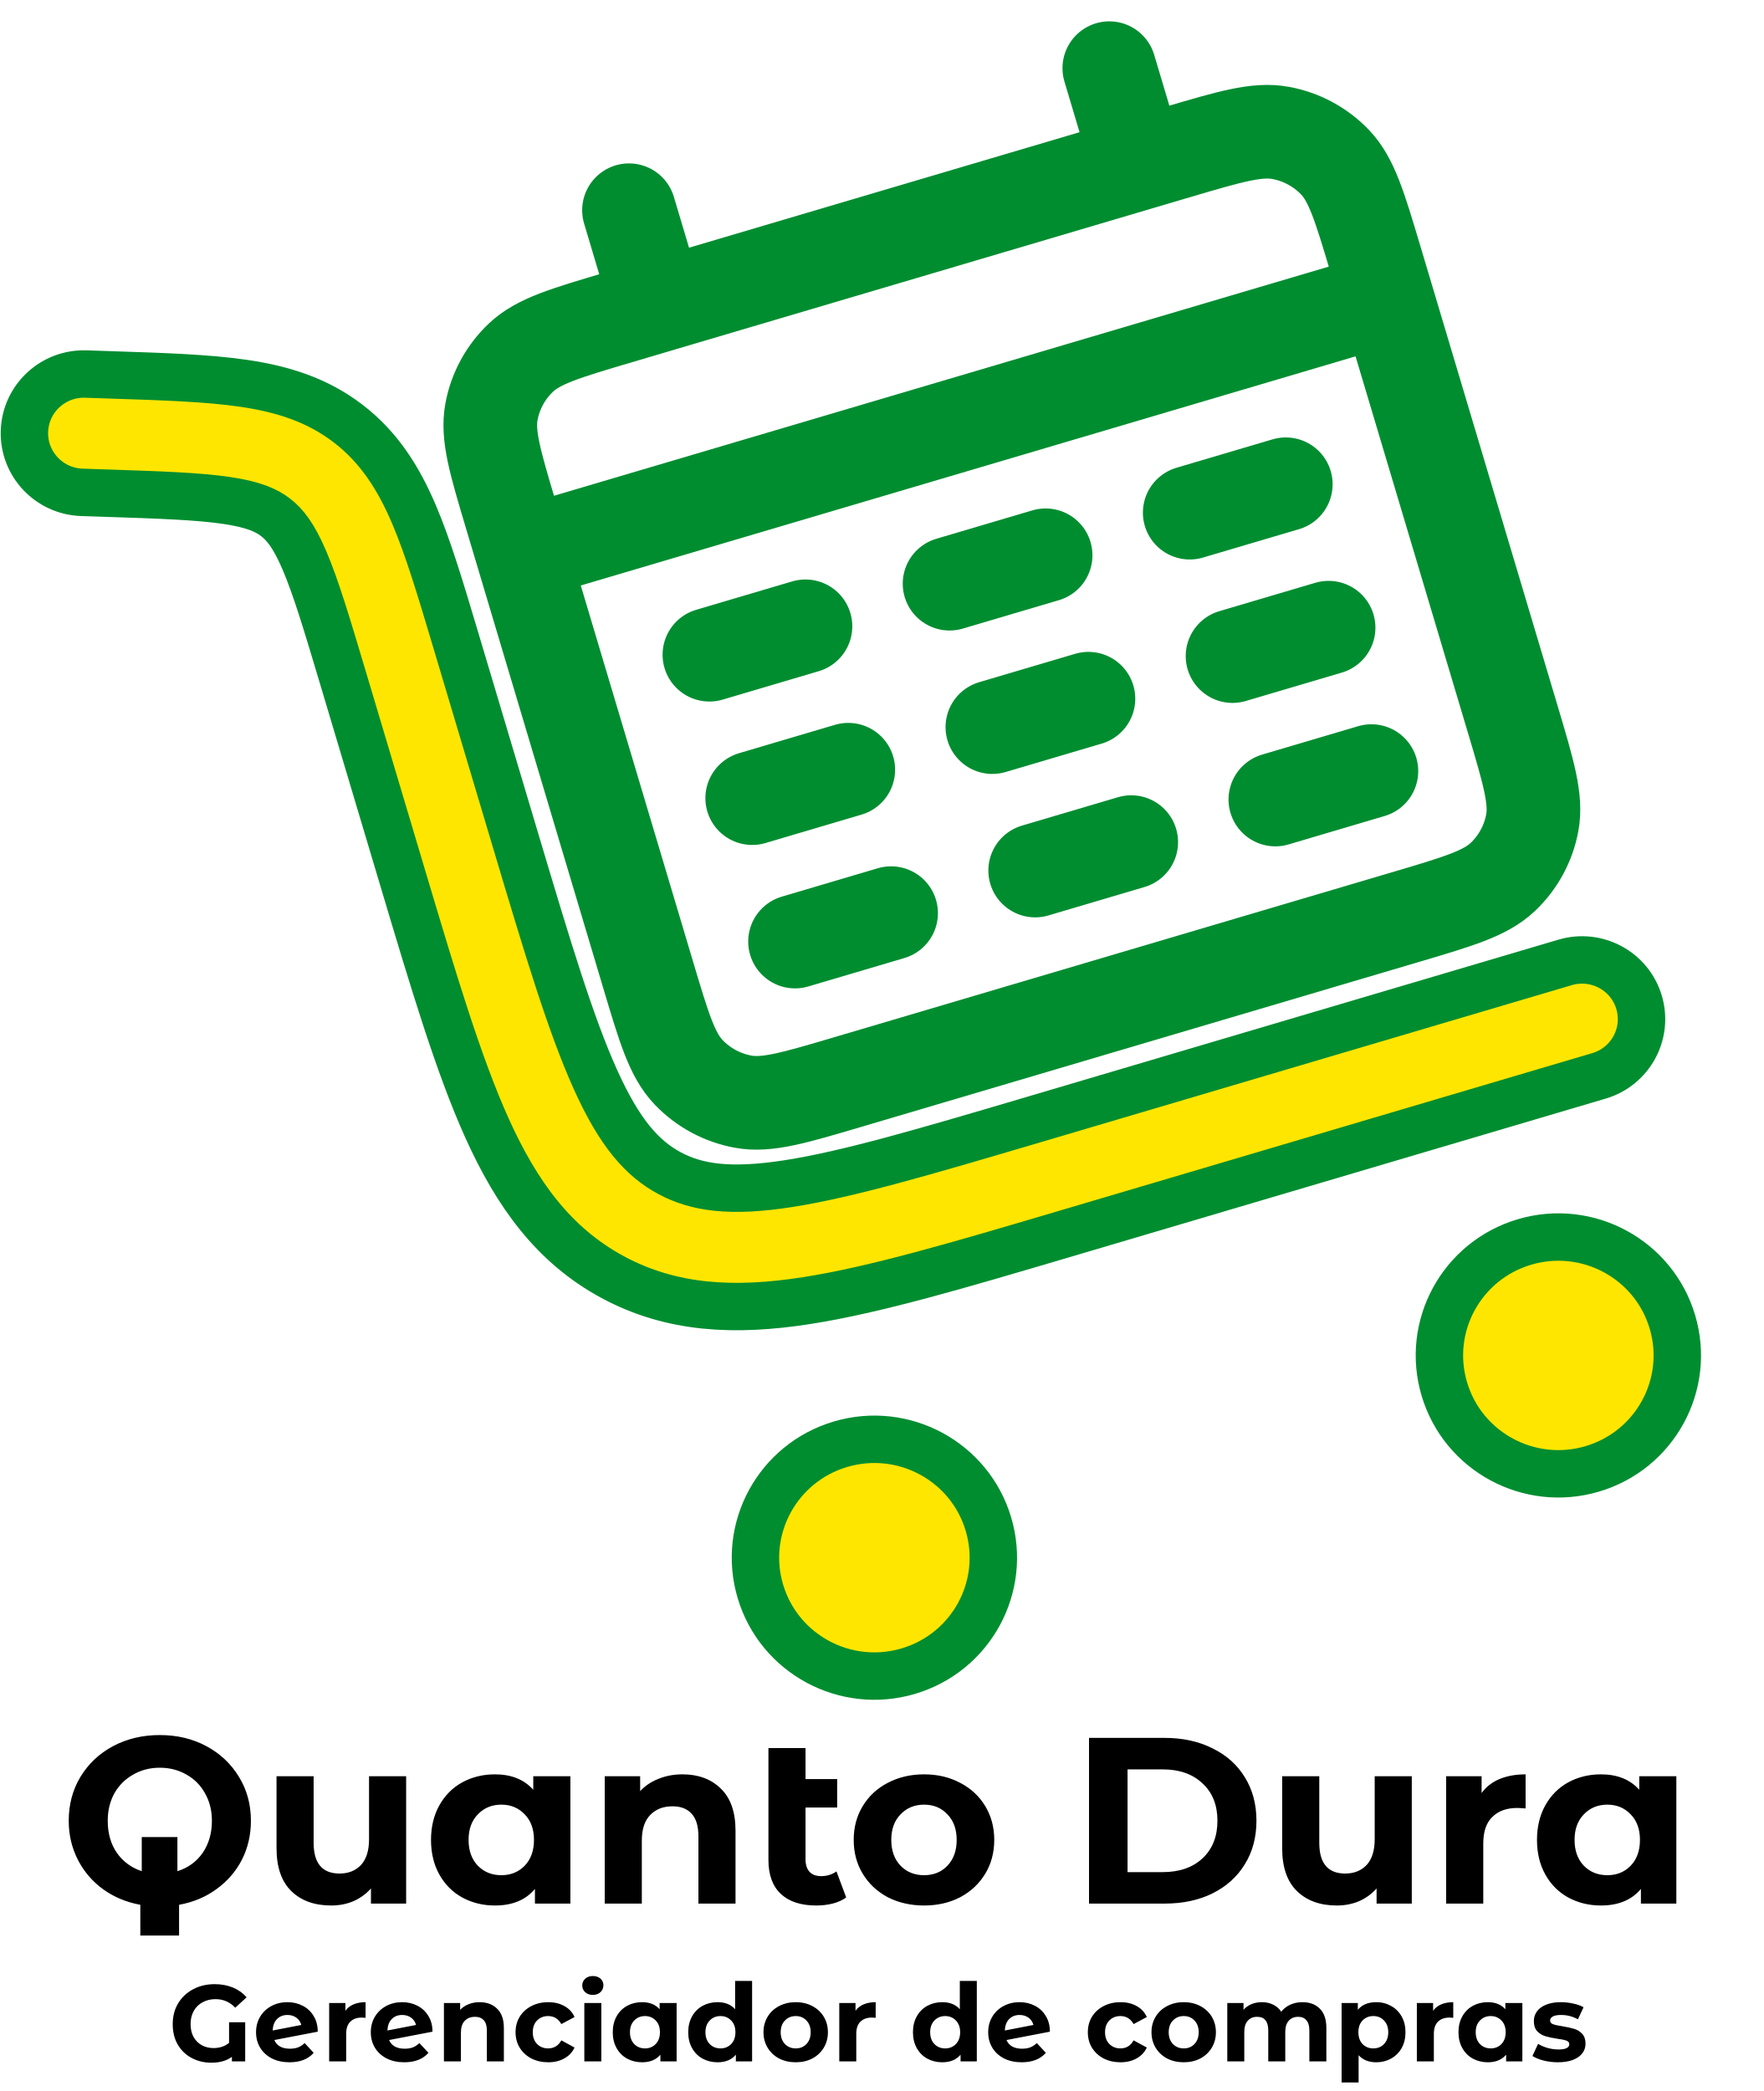
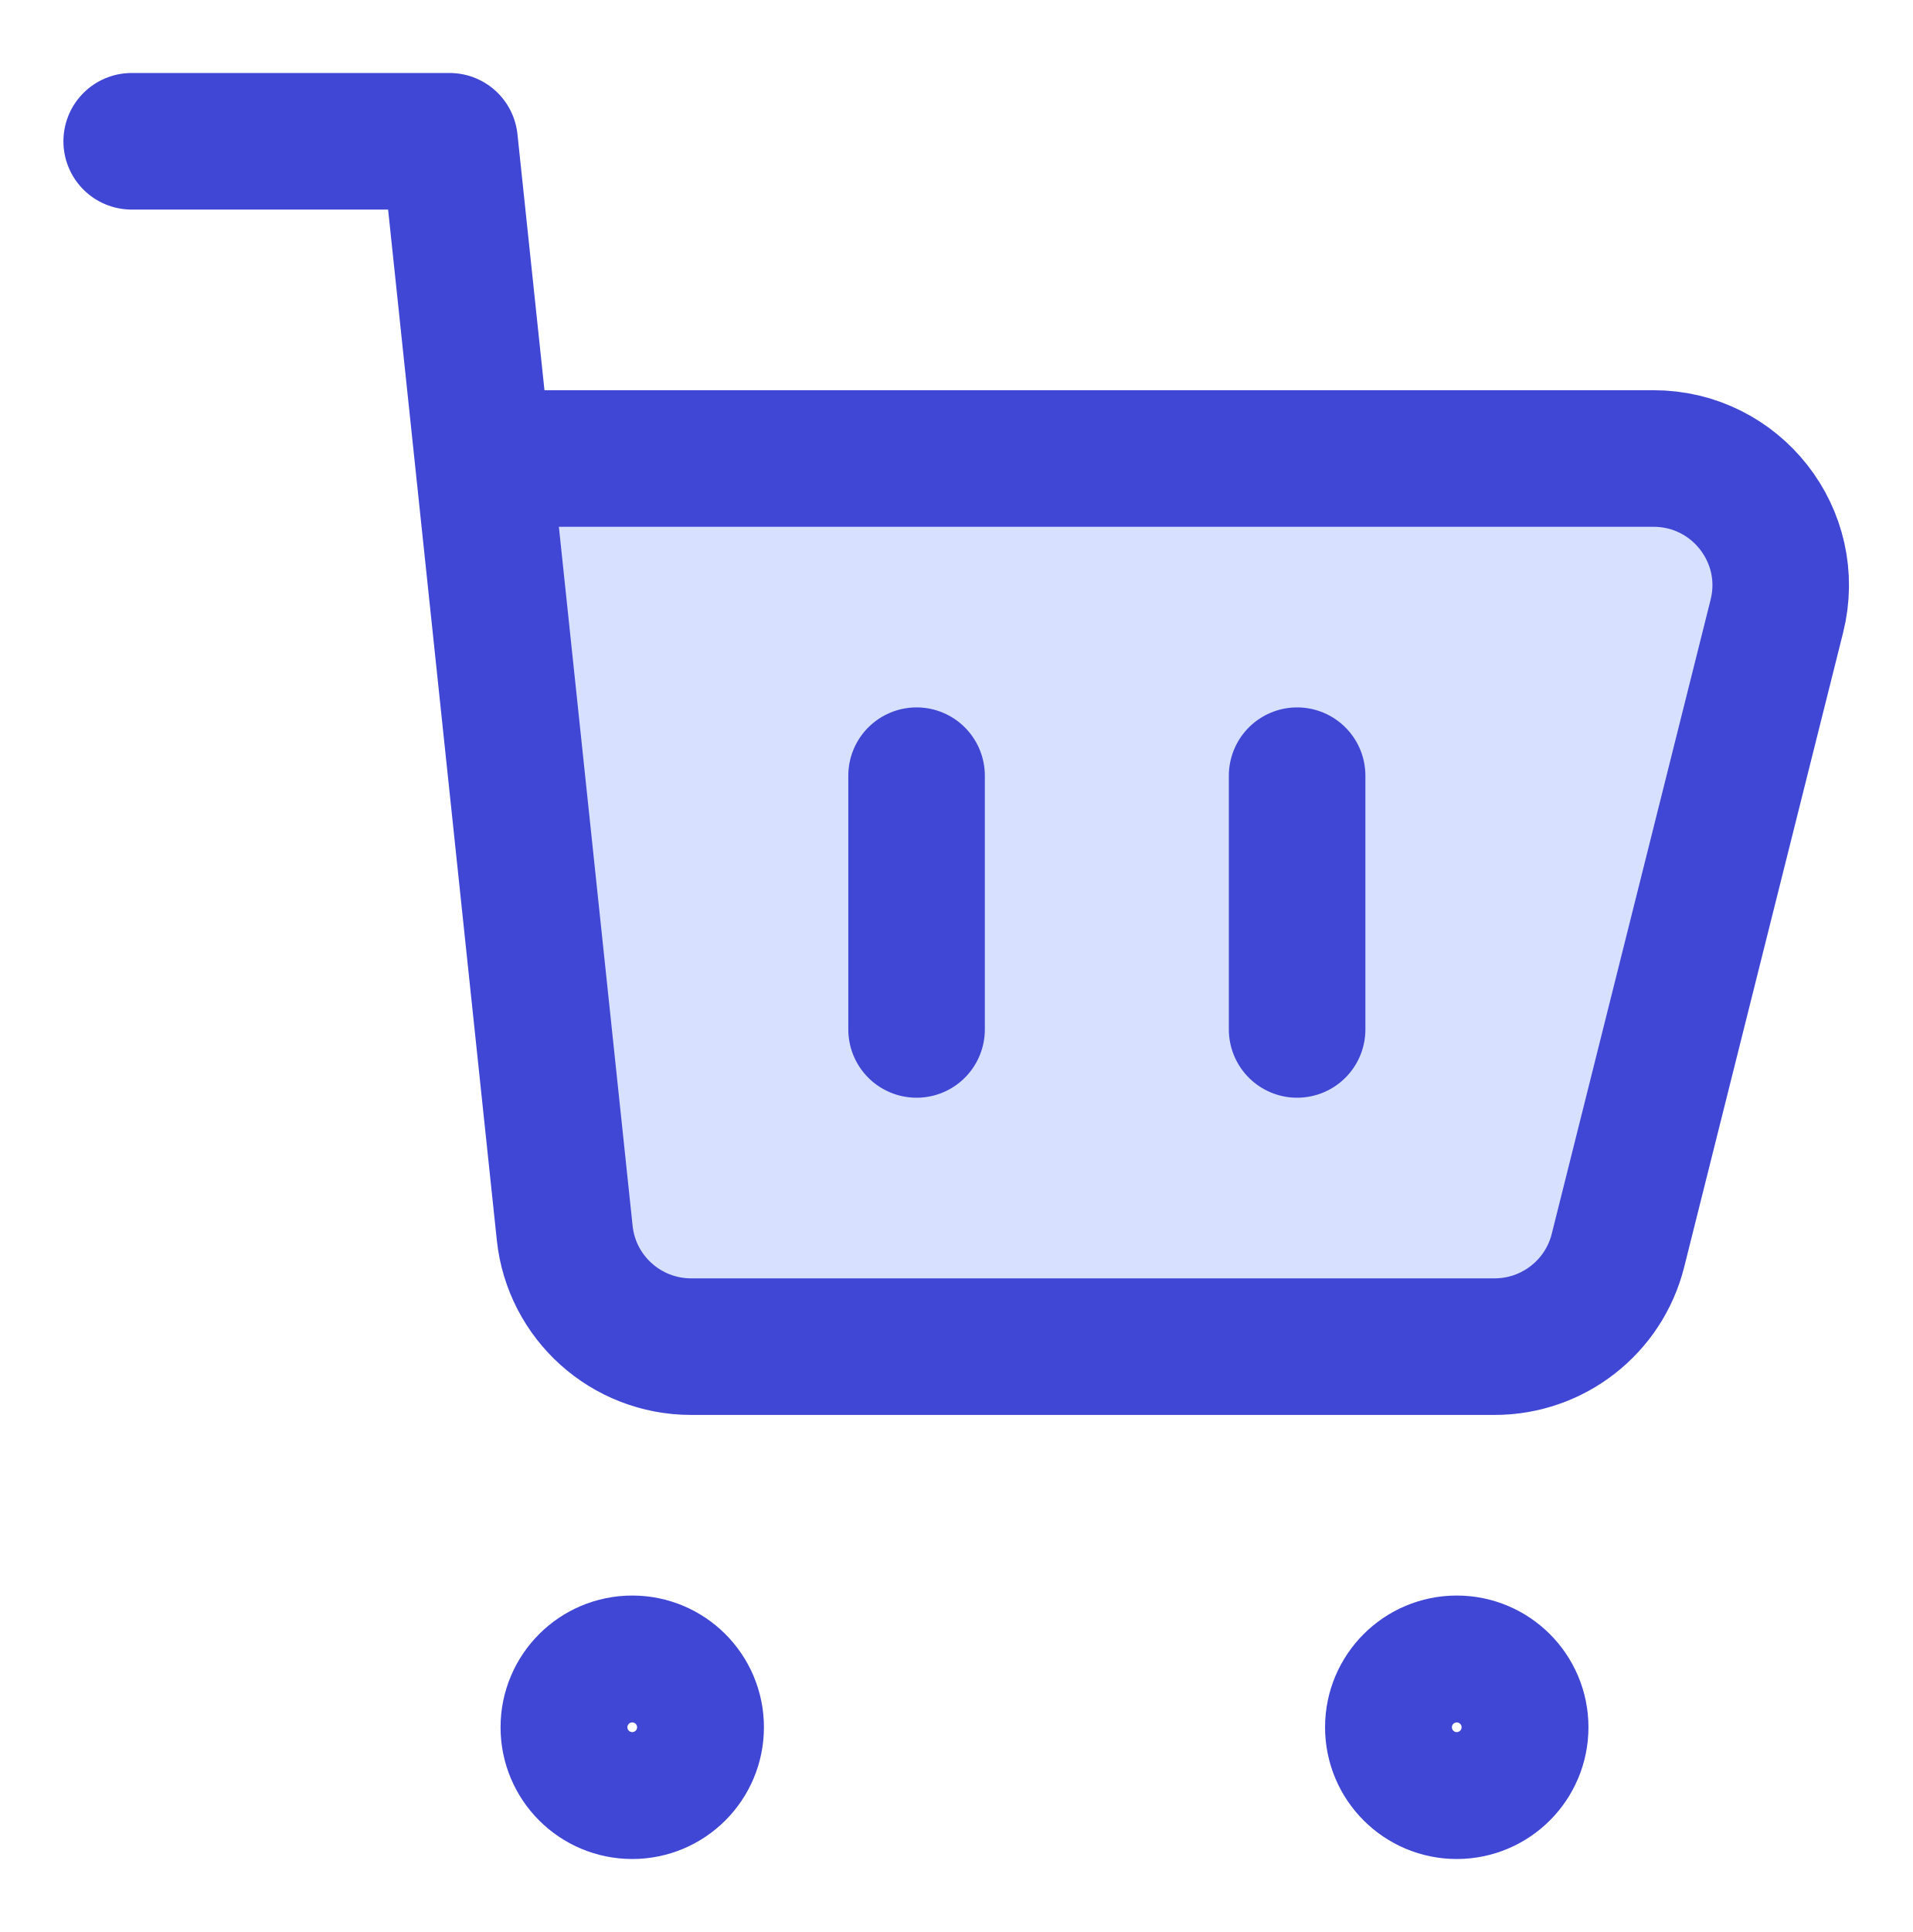
- <svg xmlns="http://www.w3.org/2000/svg" width="124" height="147" viewBox="0 0 124 147" fill="none">
-   <path d="M17.639 128.001C17.639 128.999 17.427 129.915 17.003 130.747C16.58 131.568 15.983 132.256 15.214 132.81C14.456 133.365 13.582 133.731 12.589 133.909V136.072H9.864V133.909C8.883 133.731 8.008 133.365 7.239 132.81C6.481 132.256 5.891 131.562 5.467 130.73C5.044 129.898 4.832 128.988 4.832 128.001C4.832 126.858 5.105 125.832 5.651 124.922C6.208 124.001 6.972 123.28 7.942 122.759C8.922 122.237 10.02 121.977 11.235 121.977C12.45 121.977 13.542 122.237 14.512 122.759C15.482 123.28 16.245 124.001 16.803 124.922C17.36 125.832 17.639 126.858 17.639 128.001ZM12.472 131.546C13.219 131.313 13.81 130.885 14.245 130.264C14.679 129.632 14.897 128.877 14.897 128.001C14.897 127.28 14.735 126.636 14.412 126.071C14.1 125.505 13.665 125.067 13.108 124.756C12.55 124.434 11.926 124.273 11.235 124.273C10.544 124.273 9.92 124.434 9.363 124.756C8.805 125.067 8.365 125.505 8.042 126.071C7.73 126.636 7.574 127.28 7.574 128.001C7.574 128.877 7.785 129.626 8.209 130.248C8.644 130.869 9.229 131.302 9.965 131.546V129.149H12.472V131.546ZM28.552 124.872V133.825H26.078V132.76C25.732 133.149 25.32 133.448 24.84 133.659C24.361 133.859 23.843 133.959 23.285 133.959C22.104 133.959 21.168 133.62 20.477 132.943C19.786 132.267 19.44 131.263 19.44 129.931V124.872H22.048V129.549C22.048 130.991 22.656 131.712 23.871 131.712C24.495 131.712 24.996 131.512 25.375 131.113C25.754 130.702 25.944 130.098 25.944 129.299V124.872H28.552ZM40.097 124.872V133.825H37.606V132.794C36.959 133.57 36.023 133.959 34.797 133.959C33.95 133.959 33.181 133.77 32.49 133.393C31.81 133.016 31.275 132.478 30.885 131.779C30.495 131.08 30.3 130.27 30.3 129.349C30.3 128.428 30.495 127.618 30.885 126.919C31.275 126.22 31.81 125.682 32.49 125.305C33.181 124.928 33.95 124.739 34.797 124.739C35.945 124.739 36.842 125.1 37.489 125.821V124.872H40.097ZM35.248 131.829C35.906 131.829 36.452 131.607 36.887 131.163C37.322 130.708 37.539 130.103 37.539 129.349C37.539 128.595 37.322 127.995 36.887 127.552C36.452 127.097 35.906 126.869 35.248 126.869C34.58 126.869 34.028 127.097 33.593 127.552C33.158 127.995 32.941 128.595 32.941 129.349C32.941 130.103 33.158 130.708 33.593 131.163C34.028 131.607 34.58 131.829 35.248 131.829ZM47.979 124.739C49.093 124.739 49.991 125.072 50.671 125.738C51.362 126.403 51.707 127.391 51.707 128.7V133.825H49.099V129.099C49.099 128.389 48.943 127.862 48.631 127.518C48.319 127.163 47.867 126.986 47.277 126.986C46.619 126.986 46.095 127.191 45.705 127.602C45.315 128.001 45.12 128.6 45.12 129.399V133.825H42.512V124.872H45.003V125.921C45.348 125.544 45.778 125.255 46.29 125.055C46.803 124.845 47.366 124.739 47.979 124.739ZM59.488 133.393C59.232 133.581 58.914 133.726 58.535 133.825C58.167 133.914 57.783 133.959 57.382 133.959C56.301 133.959 55.47 133.687 54.891 133.143C54.311 132.6 54.021 131.801 54.021 130.747V122.892H56.629V125.072H58.853V127.069H56.629V130.714C56.629 131.091 56.724 131.385 56.914 131.596C57.103 131.795 57.376 131.895 57.733 131.895C58.134 131.895 58.491 131.784 58.803 131.562L59.488 133.393ZM64.964 133.959C64.017 133.959 63.164 133.764 62.406 133.376C61.659 132.977 61.074 132.428 60.651 131.729C60.227 131.03 60.015 130.236 60.015 129.349C60.015 128.461 60.227 127.668 60.651 126.969C61.074 126.27 61.659 125.727 62.406 125.338C63.164 124.939 64.017 124.739 64.964 124.739C65.911 124.739 66.758 124.939 67.505 125.338C68.252 125.727 68.837 126.27 69.261 126.969C69.684 127.668 69.896 128.461 69.896 129.349C69.896 130.236 69.684 131.03 69.261 131.729C68.837 132.428 68.252 132.977 67.505 133.376C66.758 133.764 65.911 133.959 64.964 133.959ZM64.964 131.829C65.633 131.829 66.179 131.607 66.603 131.163C67.037 130.708 67.254 130.103 67.254 129.349C67.254 128.595 67.037 127.995 66.603 127.552C66.179 127.097 65.633 126.869 64.964 126.869C64.295 126.869 63.743 127.097 63.309 127.552C62.874 127.995 62.657 128.595 62.657 129.349C62.657 130.103 62.874 130.708 63.309 131.163C63.743 131.607 64.295 131.829 64.964 131.829ZM76.558 122.176H81.875C83.145 122.176 84.266 122.421 85.235 122.909C86.216 123.386 86.974 124.062 87.509 124.939C88.055 125.815 88.328 126.836 88.328 128.001C88.328 129.166 88.055 130.187 87.509 131.063C86.974 131.939 86.216 132.622 85.235 133.11C84.266 133.587 83.145 133.825 81.875 133.825H76.558V122.176ZM81.741 131.612C82.911 131.612 83.842 131.29 84.533 130.647C85.235 129.992 85.586 129.11 85.586 128.001C85.586 126.892 85.235 126.015 84.533 125.372C83.842 124.717 82.911 124.39 81.741 124.39H79.267V131.612H81.741ZM99.249 124.872V133.825H96.774V132.76C96.429 133.149 96.016 133.448 95.537 133.659C95.058 133.859 94.54 133.959 93.982 133.959C92.801 133.959 91.865 133.62 91.173 132.943C90.482 132.267 90.137 131.263 90.137 129.931V124.872H92.745V129.549C92.745 130.991 93.353 131.712 94.567 131.712C95.192 131.712 95.693 131.512 96.072 131.113C96.451 130.702 96.641 130.098 96.641 129.299V124.872H99.249ZM104.156 126.054C104.469 125.621 104.887 125.294 105.41 125.072C105.945 124.85 106.558 124.739 107.25 124.739V127.136C106.96 127.113 106.765 127.102 106.664 127.102C105.918 127.102 105.332 127.313 104.909 127.735C104.485 128.145 104.274 128.766 104.274 129.599V133.825H101.665V124.872H104.156V126.054ZM117.847 124.872V133.825H115.356V132.794C114.71 133.57 113.773 133.959 112.547 133.959C111.7 133.959 110.931 133.77 110.24 133.393C109.56 133.016 109.025 132.478 108.635 131.779C108.245 131.08 108.05 130.27 108.05 129.349C108.05 128.428 108.245 127.618 108.635 126.919C109.025 126.22 109.56 125.682 110.24 125.305C110.931 124.928 111.7 124.739 112.547 124.739C113.695 124.739 114.593 125.1 115.239 125.821V124.872H117.847ZM112.999 131.829C113.656 131.829 114.203 131.607 114.637 131.163C115.072 130.708 115.289 130.103 115.289 129.349C115.289 128.595 115.072 127.995 114.637 127.552C114.203 127.097 113.656 126.869 112.999 126.869C112.33 126.869 111.778 127.097 111.344 127.552C110.909 127.995 110.692 128.595 110.692 129.349C110.692 130.103 110.909 130.708 111.344 131.163C111.778 131.607 112.33 131.829 112.999 131.829Z" fill="black" />
-   <path d="M16.103 142.166H17.237V144.92H16.303V144.599C15.93 144.874 15.449 145.011 14.862 145.011C14.366 145.011 13.912 144.905 13.498 144.691C13.084 144.477 12.755 144.168 12.509 143.76C12.264 143.349 12.142 142.86 12.142 142.296C12.142 141.752 12.267 141.269 12.517 140.847C12.773 140.42 13.125 140.087 13.575 139.848C14.024 139.608 14.53 139.489 15.092 139.489C15.562 139.489 15.988 139.568 16.372 139.726C16.755 139.883 17.076 140.112 17.337 140.412L16.54 141.144C16.157 140.743 15.695 140.542 15.153 140.542C14.811 140.542 14.507 140.615 14.241 140.763C13.976 140.905 13.769 141.109 13.62 141.373C13.472 141.637 13.398 141.942 13.398 142.288C13.398 142.65 13.47 142.957 13.613 143.211C13.761 143.466 13.958 143.659 14.203 143.791C14.448 143.918 14.716 143.982 15.008 143.982C15.442 143.982 15.807 143.86 16.103 143.616V142.166ZM20.383 144.027C20.598 144.027 20.787 143.997 20.95 143.936C21.119 143.87 21.274 143.768 21.417 143.631L22.053 144.317C21.665 144.76 21.098 144.981 20.352 144.981C19.887 144.981 19.476 144.892 19.119 144.714C18.761 144.531 18.485 144.279 18.291 143.959C18.097 143.638 18 143.275 18 142.868C18 142.467 18.094 142.105 18.283 141.785C18.477 141.46 18.741 141.208 19.073 141.03C19.41 140.847 19.788 140.755 20.207 140.755C20.6 140.755 20.958 140.839 21.279 141.007C21.601 141.17 21.857 141.408 22.046 141.724C22.24 142.034 22.337 142.403 22.337 142.83L19.287 143.417C19.374 143.62 19.509 143.773 19.693 143.875C19.882 143.977 20.112 144.027 20.383 144.027ZM20.207 141.655C19.905 141.655 19.66 141.752 19.471 141.945C19.282 142.139 19.182 142.406 19.172 142.746L21.18 142.357C21.124 142.143 21.009 141.973 20.835 141.846C20.661 141.719 20.452 141.655 20.207 141.655ZM24.282 141.358C24.425 141.16 24.617 141.01 24.857 140.908C25.102 140.806 25.383 140.755 25.7 140.755V141.854C25.567 141.843 25.478 141.838 25.432 141.838C25.089 141.838 24.821 141.935 24.627 142.128C24.433 142.316 24.336 142.601 24.336 142.982V144.92H23.14V140.816H24.282V141.358ZM28.45 144.027C28.665 144.027 28.854 143.997 29.017 143.936C29.186 143.87 29.341 143.768 29.485 143.631L30.12 144.317C29.732 144.76 29.165 144.981 28.419 144.981C27.954 144.981 27.543 144.892 27.186 144.714C26.828 144.531 26.552 144.279 26.358 143.959C26.164 143.638 26.067 143.275 26.067 142.868C26.067 142.467 26.161 142.105 26.35 141.785C26.544 141.46 26.808 141.208 27.14 141.03C27.477 140.847 27.855 140.755 28.274 140.755C28.667 140.755 29.025 140.839 29.346 141.007C29.668 141.17 29.924 141.408 30.113 141.724C30.307 142.034 30.404 142.403 30.404 142.83L27.354 143.417C27.441 143.62 27.576 143.773 27.76 143.875C27.949 143.977 28.179 144.027 28.45 144.027ZM28.274 141.655C27.972 141.655 27.727 141.752 27.538 141.945C27.349 142.139 27.25 142.406 27.239 142.746L29.247 142.357C29.191 142.143 29.076 141.973 28.902 141.846C28.728 141.719 28.519 141.655 28.274 141.655ZM33.713 140.755C34.224 140.755 34.635 140.908 34.947 141.213C35.264 141.518 35.422 141.971 35.422 142.571V144.92H34.227V142.754C34.227 142.428 34.155 142.186 34.012 142.029C33.869 141.866 33.662 141.785 33.392 141.785C33.09 141.785 32.85 141.879 32.671 142.067C32.492 142.25 32.403 142.525 32.403 142.891V144.92H31.208V140.816H32.349V141.297C32.508 141.124 32.704 140.992 32.939 140.9C33.174 140.804 33.432 140.755 33.713 140.755ZM38.543 144.981C38.104 144.981 37.708 144.892 37.355 144.714C37.008 144.531 36.735 144.279 36.535 143.959C36.341 143.638 36.244 143.275 36.244 142.868C36.244 142.461 36.341 142.098 36.535 141.777C36.735 141.457 37.008 141.208 37.355 141.03C37.708 140.847 38.104 140.755 38.543 140.755C38.977 140.755 39.355 140.847 39.677 141.03C40.004 141.208 40.242 141.465 40.39 141.8L39.463 142.296C39.248 141.92 38.939 141.732 38.535 141.732C38.224 141.732 37.966 141.834 37.761 142.037C37.557 142.24 37.455 142.517 37.455 142.868C37.455 143.219 37.557 143.496 37.761 143.699C37.966 143.903 38.224 144.005 38.535 144.005C38.944 144.005 39.253 143.817 39.463 143.44L40.39 143.944C40.242 144.269 40.004 144.523 39.677 144.706C39.355 144.889 38.977 144.981 38.543 144.981ZM41.078 140.816H42.273V144.92H41.078V140.816ZM41.676 140.244C41.456 140.244 41.277 140.18 41.139 140.054C41.001 139.927 40.932 139.769 40.932 139.581C40.932 139.393 41.001 139.235 41.139 139.108C41.277 138.981 41.456 138.917 41.676 138.917C41.895 138.917 42.074 138.978 42.212 139.1C42.35 139.222 42.419 139.375 42.419 139.558C42.419 139.756 42.35 139.921 42.212 140.054C42.074 140.18 41.895 140.244 41.676 140.244ZM47.567 140.816V144.92H46.425V144.447C46.129 144.803 45.7 144.981 45.138 144.981C44.749 144.981 44.397 144.894 44.08 144.722C43.769 144.549 43.523 144.302 43.345 143.982C43.166 143.661 43.076 143.29 43.076 142.868C43.076 142.446 43.166 142.075 43.345 141.754C43.523 141.434 43.769 141.187 44.08 141.015C44.397 140.842 44.749 140.755 45.138 140.755C45.664 140.755 46.075 140.92 46.371 141.251V140.816H47.567ZM45.345 144.005C45.646 144.005 45.896 143.903 46.096 143.699C46.295 143.491 46.394 143.214 46.394 142.868C46.394 142.522 46.295 142.247 46.096 142.044C45.896 141.836 45.646 141.732 45.345 141.732C45.038 141.732 44.785 141.836 44.586 142.044C44.387 142.247 44.287 142.522 44.287 142.868C44.287 143.214 44.387 143.491 44.586 143.699C44.785 143.903 45.038 144.005 45.345 144.005ZM52.873 139.26V144.92H51.731V144.447C51.435 144.803 51.006 144.981 50.444 144.981C50.056 144.981 49.703 144.894 49.386 144.722C49.075 144.549 48.829 144.302 48.651 143.982C48.472 143.661 48.382 143.29 48.382 142.868C48.382 142.446 48.472 142.075 48.651 141.754C48.829 141.434 49.075 141.187 49.386 141.015C49.703 140.842 50.056 140.755 50.444 140.755C50.97 140.755 51.381 140.92 51.678 141.251V139.26H52.873ZM50.651 144.005C50.952 144.005 51.202 143.903 51.402 143.699C51.601 143.491 51.7 143.214 51.7 142.868C51.7 142.522 51.601 142.247 51.402 142.044C51.202 141.836 50.952 141.732 50.651 141.732C50.344 141.732 50.091 141.836 49.892 142.044C49.693 142.247 49.593 142.522 49.593 142.868C49.593 143.214 49.693 143.491 49.892 143.699C50.091 143.903 50.344 144.005 50.651 144.005ZM55.941 144.981C55.507 144.981 55.116 144.892 54.769 144.714C54.426 144.531 54.158 144.279 53.964 143.959C53.77 143.638 53.673 143.275 53.673 142.868C53.673 142.461 53.77 142.098 53.964 141.777C54.158 141.457 54.426 141.208 54.769 141.03C55.116 140.847 55.507 140.755 55.941 140.755C56.375 140.755 56.764 140.847 57.106 141.03C57.448 141.208 57.716 141.457 57.91 141.777C58.105 142.098 58.202 142.461 58.202 142.868C58.202 143.275 58.105 143.638 57.91 143.959C57.716 144.279 57.448 144.531 57.106 144.714C56.764 144.892 56.375 144.981 55.941 144.981ZM55.941 144.005C56.248 144.005 56.498 143.903 56.692 143.699C56.891 143.491 56.991 143.214 56.991 142.868C56.991 142.522 56.891 142.247 56.692 142.044C56.498 141.836 56.248 141.732 55.941 141.732C55.635 141.732 55.382 141.836 55.182 142.044C54.983 142.247 54.883 142.522 54.883 142.868C54.883 143.214 54.983 143.491 55.182 143.699C55.382 143.903 55.635 144.005 55.941 144.005ZM60.142 141.358C60.285 141.16 60.477 141.01 60.717 140.908C60.962 140.806 61.243 140.755 61.56 140.755V141.854C61.427 141.843 61.338 141.838 61.292 141.838C60.95 141.838 60.681 141.935 60.487 142.128C60.293 142.316 60.196 142.601 60.196 142.982V144.92H59.001V140.816H60.142V141.358ZM68.67 139.26V144.92H67.528V144.447C67.232 144.803 66.803 144.981 66.241 144.981C65.853 144.981 65.5 144.894 65.184 144.722C64.872 144.549 64.627 144.302 64.448 143.982C64.269 143.661 64.18 143.29 64.18 142.868C64.18 142.446 64.269 142.075 64.448 141.754C64.627 141.434 64.872 141.187 65.184 141.015C65.5 140.842 65.853 140.755 66.241 140.755C66.767 140.755 67.178 140.92 67.475 141.251V139.26H68.67ZM66.448 144.005C66.749 144.005 67 143.903 67.199 143.699C67.398 143.491 67.498 143.214 67.498 142.868C67.498 142.522 67.398 142.247 67.199 142.044C67 141.836 66.749 141.732 66.448 141.732C66.141 141.732 65.889 141.836 65.689 142.044C65.49 142.247 65.391 142.522 65.391 142.868C65.391 143.214 65.49 143.491 65.689 143.699C65.889 143.903 66.141 144.005 66.448 144.005ZM71.853 144.027C72.068 144.027 72.257 143.997 72.42 143.936C72.589 143.87 72.745 143.768 72.888 143.631L73.524 144.317C73.136 144.76 72.569 144.981 71.823 144.981C71.358 144.981 70.946 144.892 70.589 144.714C70.231 144.531 69.956 144.279 69.761 143.959C69.567 143.638 69.47 143.275 69.47 142.868C69.47 142.467 69.565 142.105 69.754 141.785C69.948 141.46 70.21 141.208 70.543 141.03C70.88 140.847 71.258 140.755 71.677 140.755C72.07 140.755 72.428 140.839 72.75 141.007C73.072 141.17 73.327 141.408 73.516 141.724C73.71 142.034 73.807 142.403 73.807 142.83L70.757 143.417C70.844 143.62 70.98 143.773 71.163 143.875C71.352 143.977 71.582 144.027 71.853 144.027ZM71.677 141.655C71.375 141.655 71.13 141.752 70.941 141.945C70.752 142.139 70.653 142.406 70.642 142.746L72.65 142.357C72.594 142.143 72.479 141.973 72.305 141.846C72.132 141.719 71.922 141.655 71.677 141.655ZM78.773 144.981C78.334 144.981 77.938 144.892 77.586 144.714C77.238 144.531 76.965 144.279 76.766 143.959C76.571 143.638 76.475 143.275 76.475 142.868C76.475 142.461 76.571 142.098 76.766 141.777C76.965 141.457 77.238 141.208 77.586 141.03C77.938 140.847 78.334 140.755 78.773 140.755C79.207 140.755 79.586 140.847 79.908 141.03C80.234 141.208 80.472 141.465 80.62 141.8L79.693 142.296C79.478 141.92 79.169 141.732 78.766 141.732C78.454 141.732 78.196 141.834 77.992 142.037C77.787 142.24 77.685 142.517 77.685 142.868C77.685 143.219 77.787 143.496 77.992 143.699C78.196 143.903 78.454 144.005 78.766 144.005C79.174 144.005 79.483 143.817 79.693 143.44L80.62 143.944C80.472 144.269 80.234 144.523 79.908 144.706C79.586 144.889 79.207 144.981 78.773 144.981ZM83.218 144.981C82.783 144.981 82.392 144.892 82.046 144.714C81.703 144.531 81.435 144.279 81.241 143.959C81.047 143.638 80.95 143.275 80.95 142.868C80.95 142.461 81.047 142.098 81.241 141.777C81.435 141.457 81.703 141.208 82.046 141.03C82.392 140.847 82.783 140.755 83.218 140.755C83.652 140.755 84.04 140.847 84.383 141.03C84.725 141.208 84.993 141.457 85.187 141.777C85.381 142.098 85.478 142.461 85.478 142.868C85.478 143.275 85.381 143.638 85.187 143.959C84.993 144.279 84.725 144.531 84.383 144.714C84.04 144.892 83.652 144.981 83.218 144.981ZM83.218 144.005C83.525 144.005 83.775 143.903 83.969 143.699C84.168 143.491 84.268 143.214 84.268 142.868C84.268 142.522 84.168 142.247 83.969 142.044C83.775 141.836 83.525 141.732 83.218 141.732C82.912 141.732 82.659 141.836 82.459 142.044C82.26 142.247 82.16 142.522 82.16 142.868C82.16 143.214 82.26 143.491 82.459 143.699C82.659 143.903 82.912 144.005 83.218 144.005ZM91.557 140.755C92.073 140.755 92.482 140.908 92.783 141.213C93.09 141.513 93.243 141.965 93.243 142.571V144.92H92.048V142.754C92.048 142.428 91.979 142.186 91.841 142.029C91.708 141.866 91.516 141.785 91.266 141.785C90.985 141.785 90.763 141.877 90.6 142.06C90.436 142.238 90.354 142.505 90.354 142.86V144.92H89.159V142.754C89.159 142.108 88.898 141.785 88.377 141.785C88.101 141.785 87.881 141.877 87.718 142.06C87.555 142.238 87.473 142.505 87.473 142.86V144.92H86.278V140.816H87.419V141.289C87.573 141.117 87.759 140.984 87.979 140.893C88.203 140.801 88.448 140.755 88.714 140.755C89.006 140.755 89.268 140.814 89.504 140.931C89.738 141.042 89.927 141.208 90.071 141.427C90.239 141.213 90.451 141.048 90.707 140.931C90.967 140.814 91.251 140.755 91.557 140.755ZM96.751 140.755C97.135 140.755 97.481 140.844 97.793 141.022C98.11 141.195 98.358 141.442 98.537 141.762C98.715 142.078 98.805 142.446 98.805 142.868C98.805 143.29 98.715 143.661 98.537 143.982C98.358 144.297 98.11 144.543 97.793 144.722C97.481 144.894 97.135 144.981 96.751 144.981C96.225 144.981 95.811 144.816 95.51 144.485V146.4H94.315V140.816H95.456V141.289C95.752 140.934 96.184 140.755 96.751 140.755ZM96.544 144.005C96.851 144.005 97.101 143.903 97.296 143.699C97.495 143.491 97.594 143.214 97.594 142.868C97.594 142.522 97.495 142.247 97.296 142.044C97.101 141.836 96.851 141.732 96.544 141.732C96.238 141.732 95.985 141.836 95.786 142.044C95.591 142.247 95.495 142.522 95.495 142.868C95.495 143.214 95.591 143.491 95.786 143.699C95.985 143.903 96.238 144.005 96.544 144.005ZM100.747 141.358C100.89 141.16 101.082 141.01 101.321 140.908C101.566 140.806 101.848 140.755 102.164 140.755V141.854C102.032 141.843 101.942 141.838 101.896 141.838C101.554 141.838 101.286 141.935 101.091 142.128C100.898 142.316 100.8 142.601 100.8 142.982V144.92H99.605V140.816H100.747V141.358ZM107.022 140.816V144.92H105.88V144.447C105.584 144.803 105.155 144.981 104.593 144.981C104.205 144.981 103.852 144.894 103.535 144.722C103.224 144.549 102.979 144.302 102.8 143.982C102.62 143.661 102.531 143.29 102.531 142.868C102.531 142.446 102.62 142.075 102.8 141.754C102.979 141.434 103.224 141.187 103.535 141.015C103.852 140.842 104.205 140.755 104.593 140.755C105.119 140.755 105.53 140.92 105.826 141.251V140.816H107.022ZM104.8 144.005C105.101 144.005 105.351 143.903 105.551 143.699C105.75 143.491 105.849 143.214 105.849 142.868C105.849 142.522 105.75 142.247 105.551 142.044C105.351 141.836 105.101 141.732 104.8 141.732C104.493 141.732 104.24 141.836 104.041 142.044C103.842 142.247 103.742 142.522 103.742 142.868C103.742 143.214 103.842 143.491 104.041 143.699C104.24 143.903 104.493 144.005 104.8 144.005ZM109.516 144.981C109.173 144.981 108.839 144.94 108.512 144.859C108.184 144.772 107.924 144.665 107.73 144.538L108.129 143.684C108.313 143.801 108.535 143.898 108.795 143.974C109.056 144.045 109.311 144.081 109.562 144.081C110.067 144.081 110.32 143.956 110.32 143.707C110.32 143.59 110.251 143.506 110.113 143.455C109.976 143.405 109.763 143.361 109.477 143.326C109.14 143.275 108.862 143.216 108.642 143.15C108.422 143.084 108.23 142.967 108.067 142.799C107.909 142.632 107.83 142.392 107.83 142.082C107.83 141.823 107.904 141.594 108.052 141.396C108.205 141.193 108.425 141.035 108.711 140.923C109.002 140.811 109.344 140.755 109.738 140.755C110.029 140.755 110.318 140.789 110.604 140.854C110.895 140.915 111.135 141.002 111.324 141.114L110.926 141.96C110.563 141.757 110.167 141.655 109.738 141.655C109.482 141.655 109.291 141.691 109.163 141.762C109.035 141.834 108.972 141.925 108.972 142.037C108.972 142.164 109.041 142.253 109.179 142.304C109.316 142.354 109.536 142.403 109.838 142.449C110.175 142.505 110.451 142.566 110.665 142.632C110.88 142.693 111.066 142.807 111.225 142.975C111.383 143.143 111.462 143.376 111.462 143.677C111.462 143.931 111.385 144.157 111.232 144.355C111.079 144.554 110.854 144.709 110.558 144.821C110.267 144.927 109.919 144.981 109.516 144.981Z" fill="black" />
-   <path fill-rule="evenodd" clip-rule="evenodd" d="M1.718 30.317C1.794 28.021 3.726 26.22 6.033 26.296L7.589 26.347C7.666 26.349 7.743 26.352 7.82 26.355C11.498 26.475 14.606 26.577 17.137 26.949C19.828 27.345 22.284 28.095 24.48 29.782C26.676 31.47 28.027 33.645 29.092 36.136C30.094 38.479 30.98 41.446 32.028 44.957L36.248 59.095C38.526 66.728 40.124 72.049 41.866 75.905C43.557 79.652 45.138 81.433 47.056 82.468C48.974 83.501 51.337 83.847 55.413 83.212C59.61 82.559 64.961 80.987 72.63 78.719L110.028 67.658C112.241 67.004 114.568 68.258 115.225 70.462C115.883 72.665 114.622 74.98 112.409 75.635L74.718 86.782C67.412 88.943 61.522 90.684 56.705 91.434C51.704 92.213 47.245 92.033 43.073 89.784C38.902 87.534 36.316 83.913 34.24 79.317C32.242 74.891 30.492 69.029 28.321 61.757L24.08 47.548C22.948 43.757 22.193 41.25 21.4 39.395C20.649 37.639 20.023 36.87 19.371 36.369C18.719 35.868 17.813 35.46 15.916 35.181C13.913 34.887 11.285 34.794 7.313 34.664L5.758 34.613C3.45 34.537 1.642 32.614 1.718 30.317Z" fill="#FFE600" stroke="#008D30" stroke-width="3.333" />
-   <path d="M59.089 101.531C63.515 100.222 68.169 102.733 69.484 107.138C70.799 111.543 68.277 116.176 63.851 117.485C59.425 118.793 54.771 116.283 53.456 111.878C52.141 107.473 54.663 102.84 59.089 101.531Z" fill="#FFE600" stroke="#008D30" stroke-width="3.333" />
-   <path d="M117.567 92.919C116.252 88.513 111.598 86.003 107.172 87.312C102.747 88.621 100.224 93.253 101.539 97.659C102.855 102.064 107.509 104.574 111.934 103.265C116.36 101.956 118.882 97.324 117.567 92.919Z" fill="#FFE600" stroke="#008D30" stroke-width="3.333" />
-   <path d="M36.731 38.94L97.511 20.965M44.218 14.779L46.224 21.501M77.984 4.793L79.991 11.515M49.871 46.027L56.624 44.03M66.754 41.034L73.507 39.037M83.637 36.041L90.391 34.044M52.88 56.11L59.634 54.112M69.764 51.117L76.517 49.12M86.647 46.124L93.4 44.127M55.89 66.193L62.644 64.195M72.773 61.2L79.526 59.202M89.657 56.207L96.41 54.209M59.575 76.076L98.744 64.492C102.526 63.373 104.418 62.814 105.644 61.654C106.722 60.634 107.448 59.3 107.718 57.844C108.025 56.188 107.463 54.306 106.339 50.541L96.708 18.276C95.584 14.511 95.022 12.629 93.857 11.409C92.832 10.335 91.492 9.613 90.029 9.344C88.365 9.039 86.475 9.598 82.692 10.716L43.523 22.3C39.741 23.419 37.85 23.978 36.624 25.138C35.545 26.158 34.819 27.492 34.55 28.948C34.243 30.604 34.804 32.486 35.928 36.251L45.56 68.516C46.683 72.281 47.245 74.164 48.41 75.383C49.435 76.457 50.776 77.18 52.239 77.448C53.902 77.754 55.793 77.194 59.575 76.076Z" stroke="#008D30" stroke-width="6.583" stroke-linecap="round" />
+ <svg xmlns="http://www.w3.org/2000/svg" width="100" height="101" viewBox="0 0 100 101" fill="none">
+   <path d="M31.53 68.551C30.318 67.346 29.52 65.668 29.281 63.828L25.852 24.08H86.188C87.289 24.022 88.386 24.289 89.376 24.855C90.367 25.421 91.221 26.269 91.859 27.322C92.472 28.311 92.875 29.457 93.035 30.664C93.196 31.872 93.109 33.107 92.782 34.268L84.012 65.14C83.553 66.737 82.66 68.115 81.47 69.063C80.279 70.01 78.856 70.475 77.418 70.388H35.875C34.285 70.409 32.742 69.757 31.53 68.551Z" fill="#D7E0FF" />
+   <path d="M76.173 93.614C74.342 93.614 72.857 92.129 72.857 90.297C72.857 88.466 74.342 86.981 76.173 86.981C78.005 86.981 79.49 88.466 79.49 90.297C79.49 92.129 78.005 93.614 76.173 93.614Z" stroke="#4147D5" stroke-width="7.14" stroke-linecap="round" stroke-linejoin="round" />
+   <path d="M33.06 93.614C31.228 93.614 29.744 92.129 29.744 90.297C29.744 88.466 31.228 86.981 33.06 86.981C34.892 86.981 36.376 88.466 36.376 90.297C36.376 92.129 34.892 93.614 33.06 93.614Z" stroke="#4147D5" stroke-width="7.14" stroke-linecap="round" stroke-linejoin="round" />
+   <path d="M6.886 7.386H23.507L25.257 23.969M25.257 23.969L29.529 64.46C29.885 67.836 32.739 70.399 36.141 70.399H78.152C81.202 70.399 83.861 68.327 84.602 65.374L92.912 32.21C93.961 28.024 90.787 23.969 86.462 23.969H25.257Z" stroke="#4147D5" stroke-width="7.14" stroke-linecap="round" stroke-linejoin="round" />
+   <path d="M47.927 40.551V53.816" stroke="#4147D5" stroke-width="7.14" stroke-linecap="round" stroke-linejoin="round" />
+   <path d="M67.826 40.551V53.816" stroke="#4147D5" stroke-width="7.14" stroke-linecap="round" stroke-linejoin="round" />
</svg>
